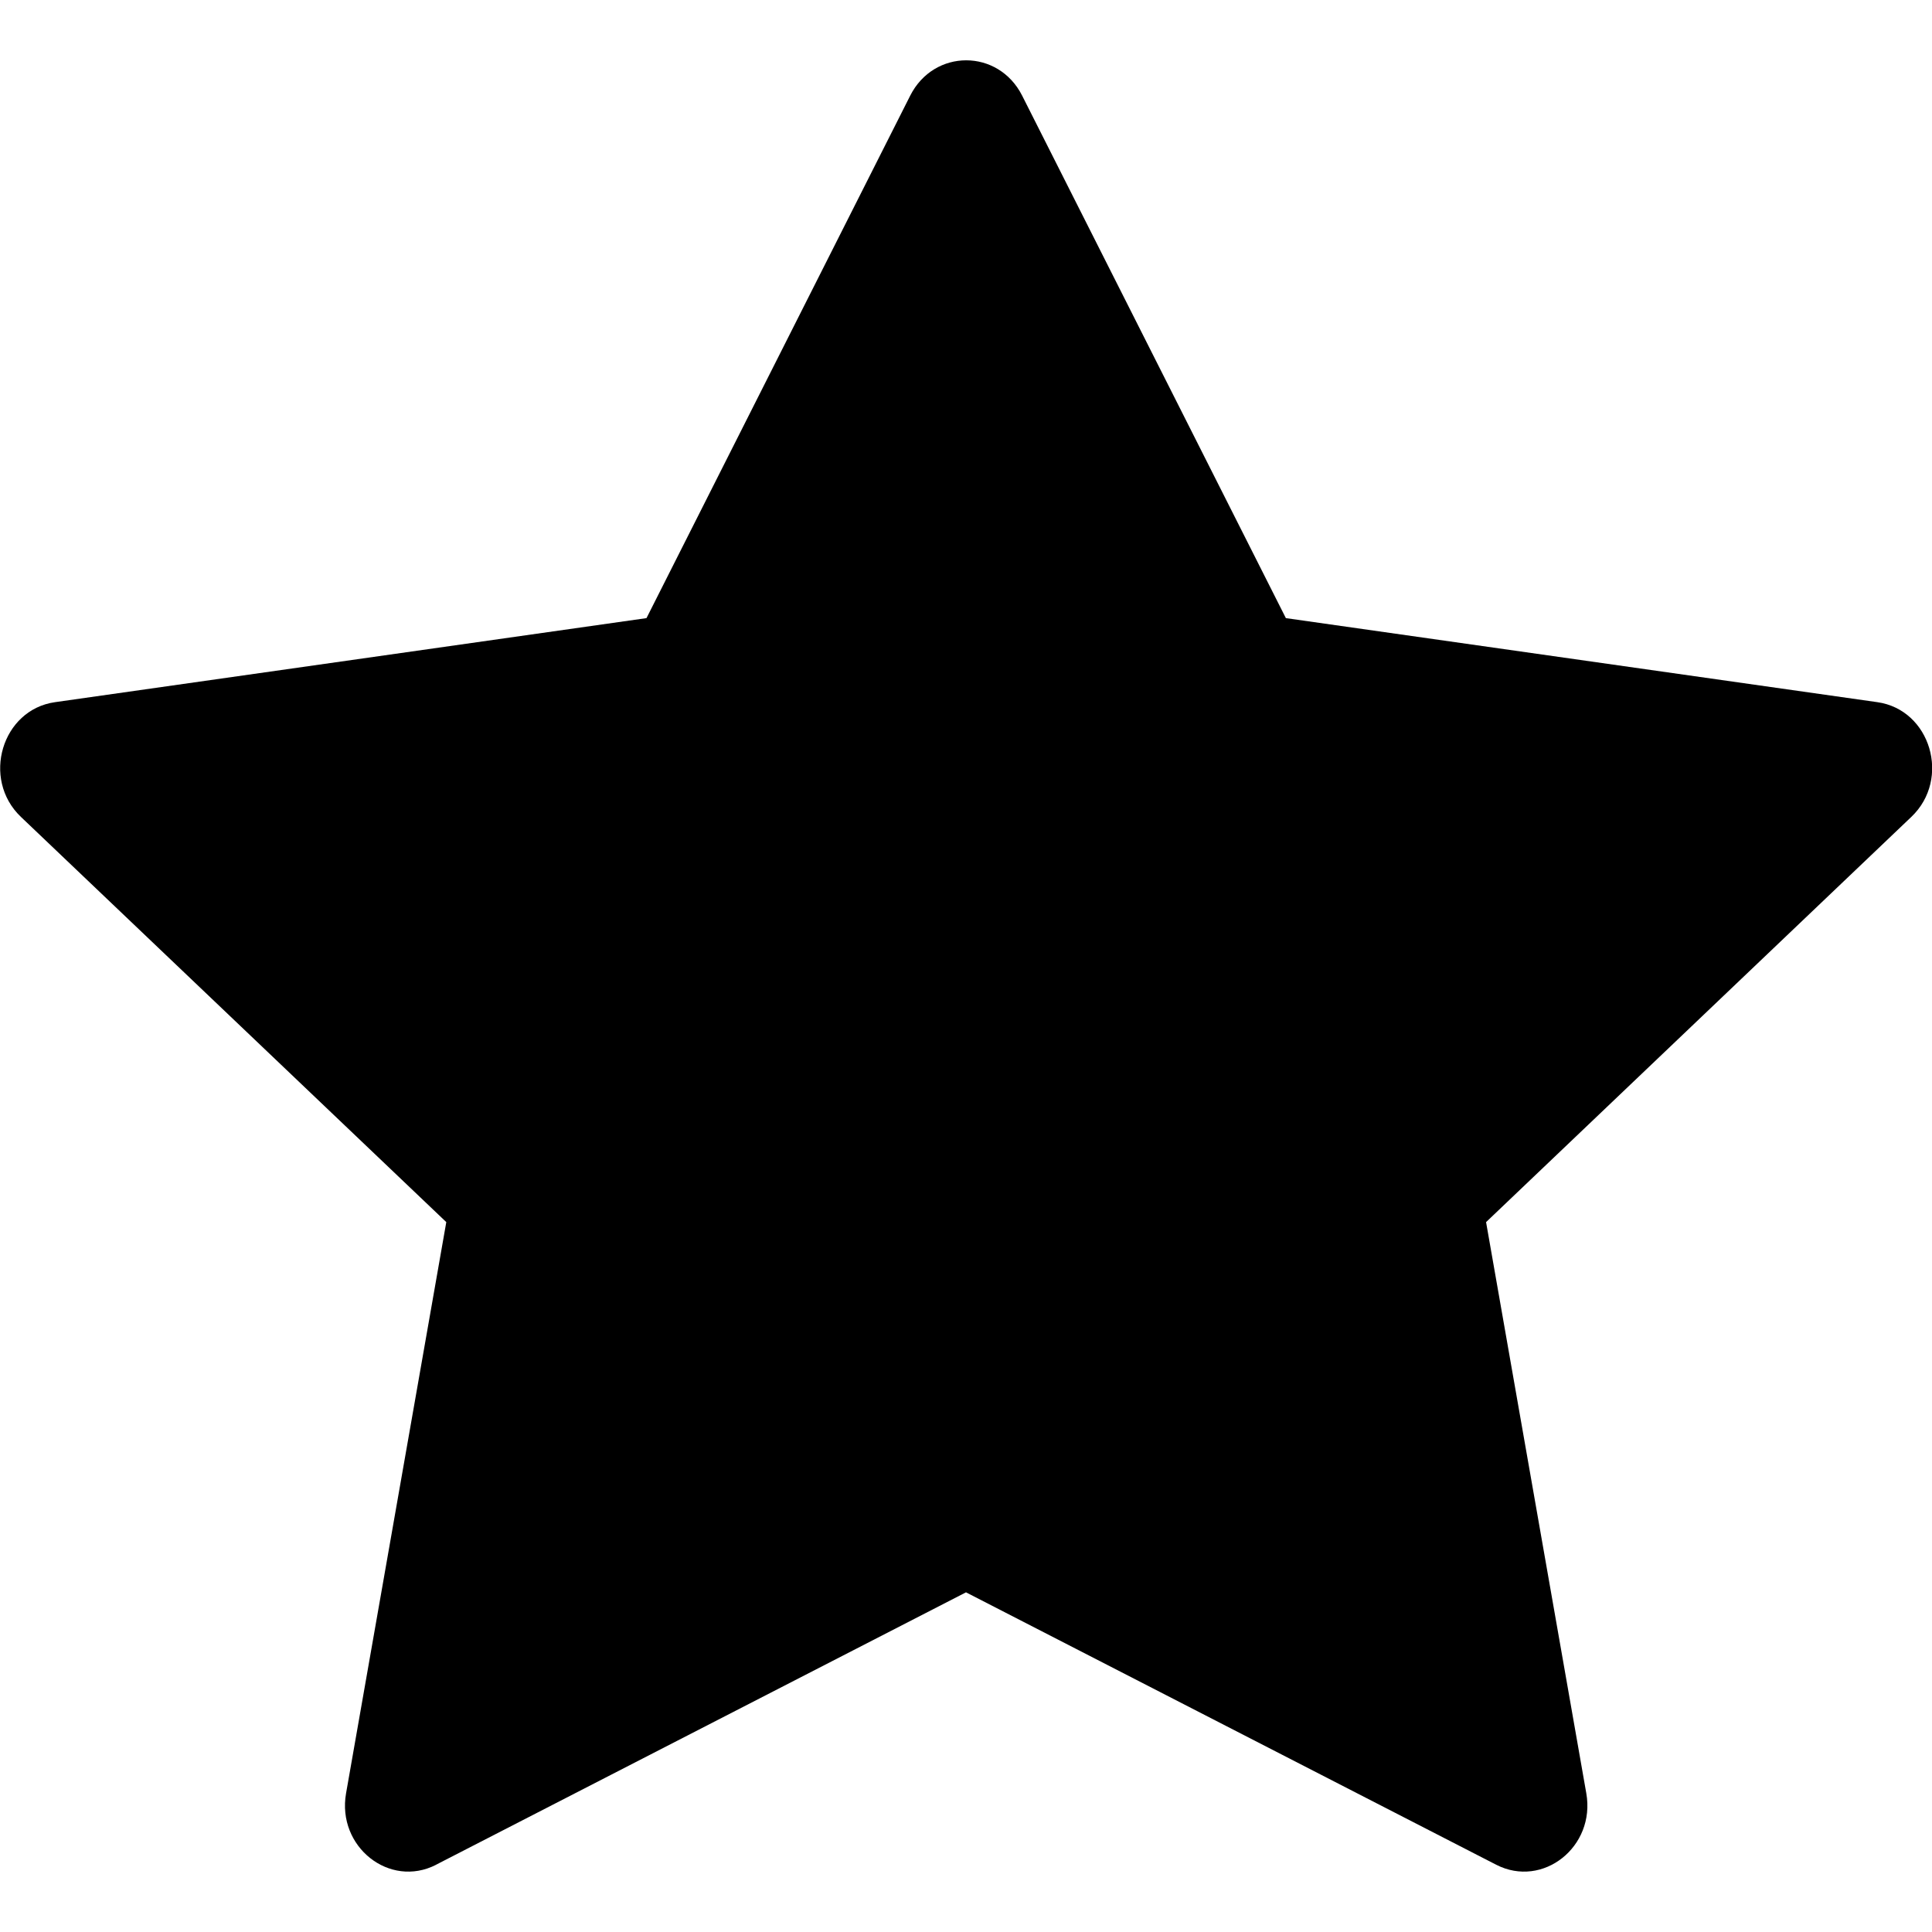
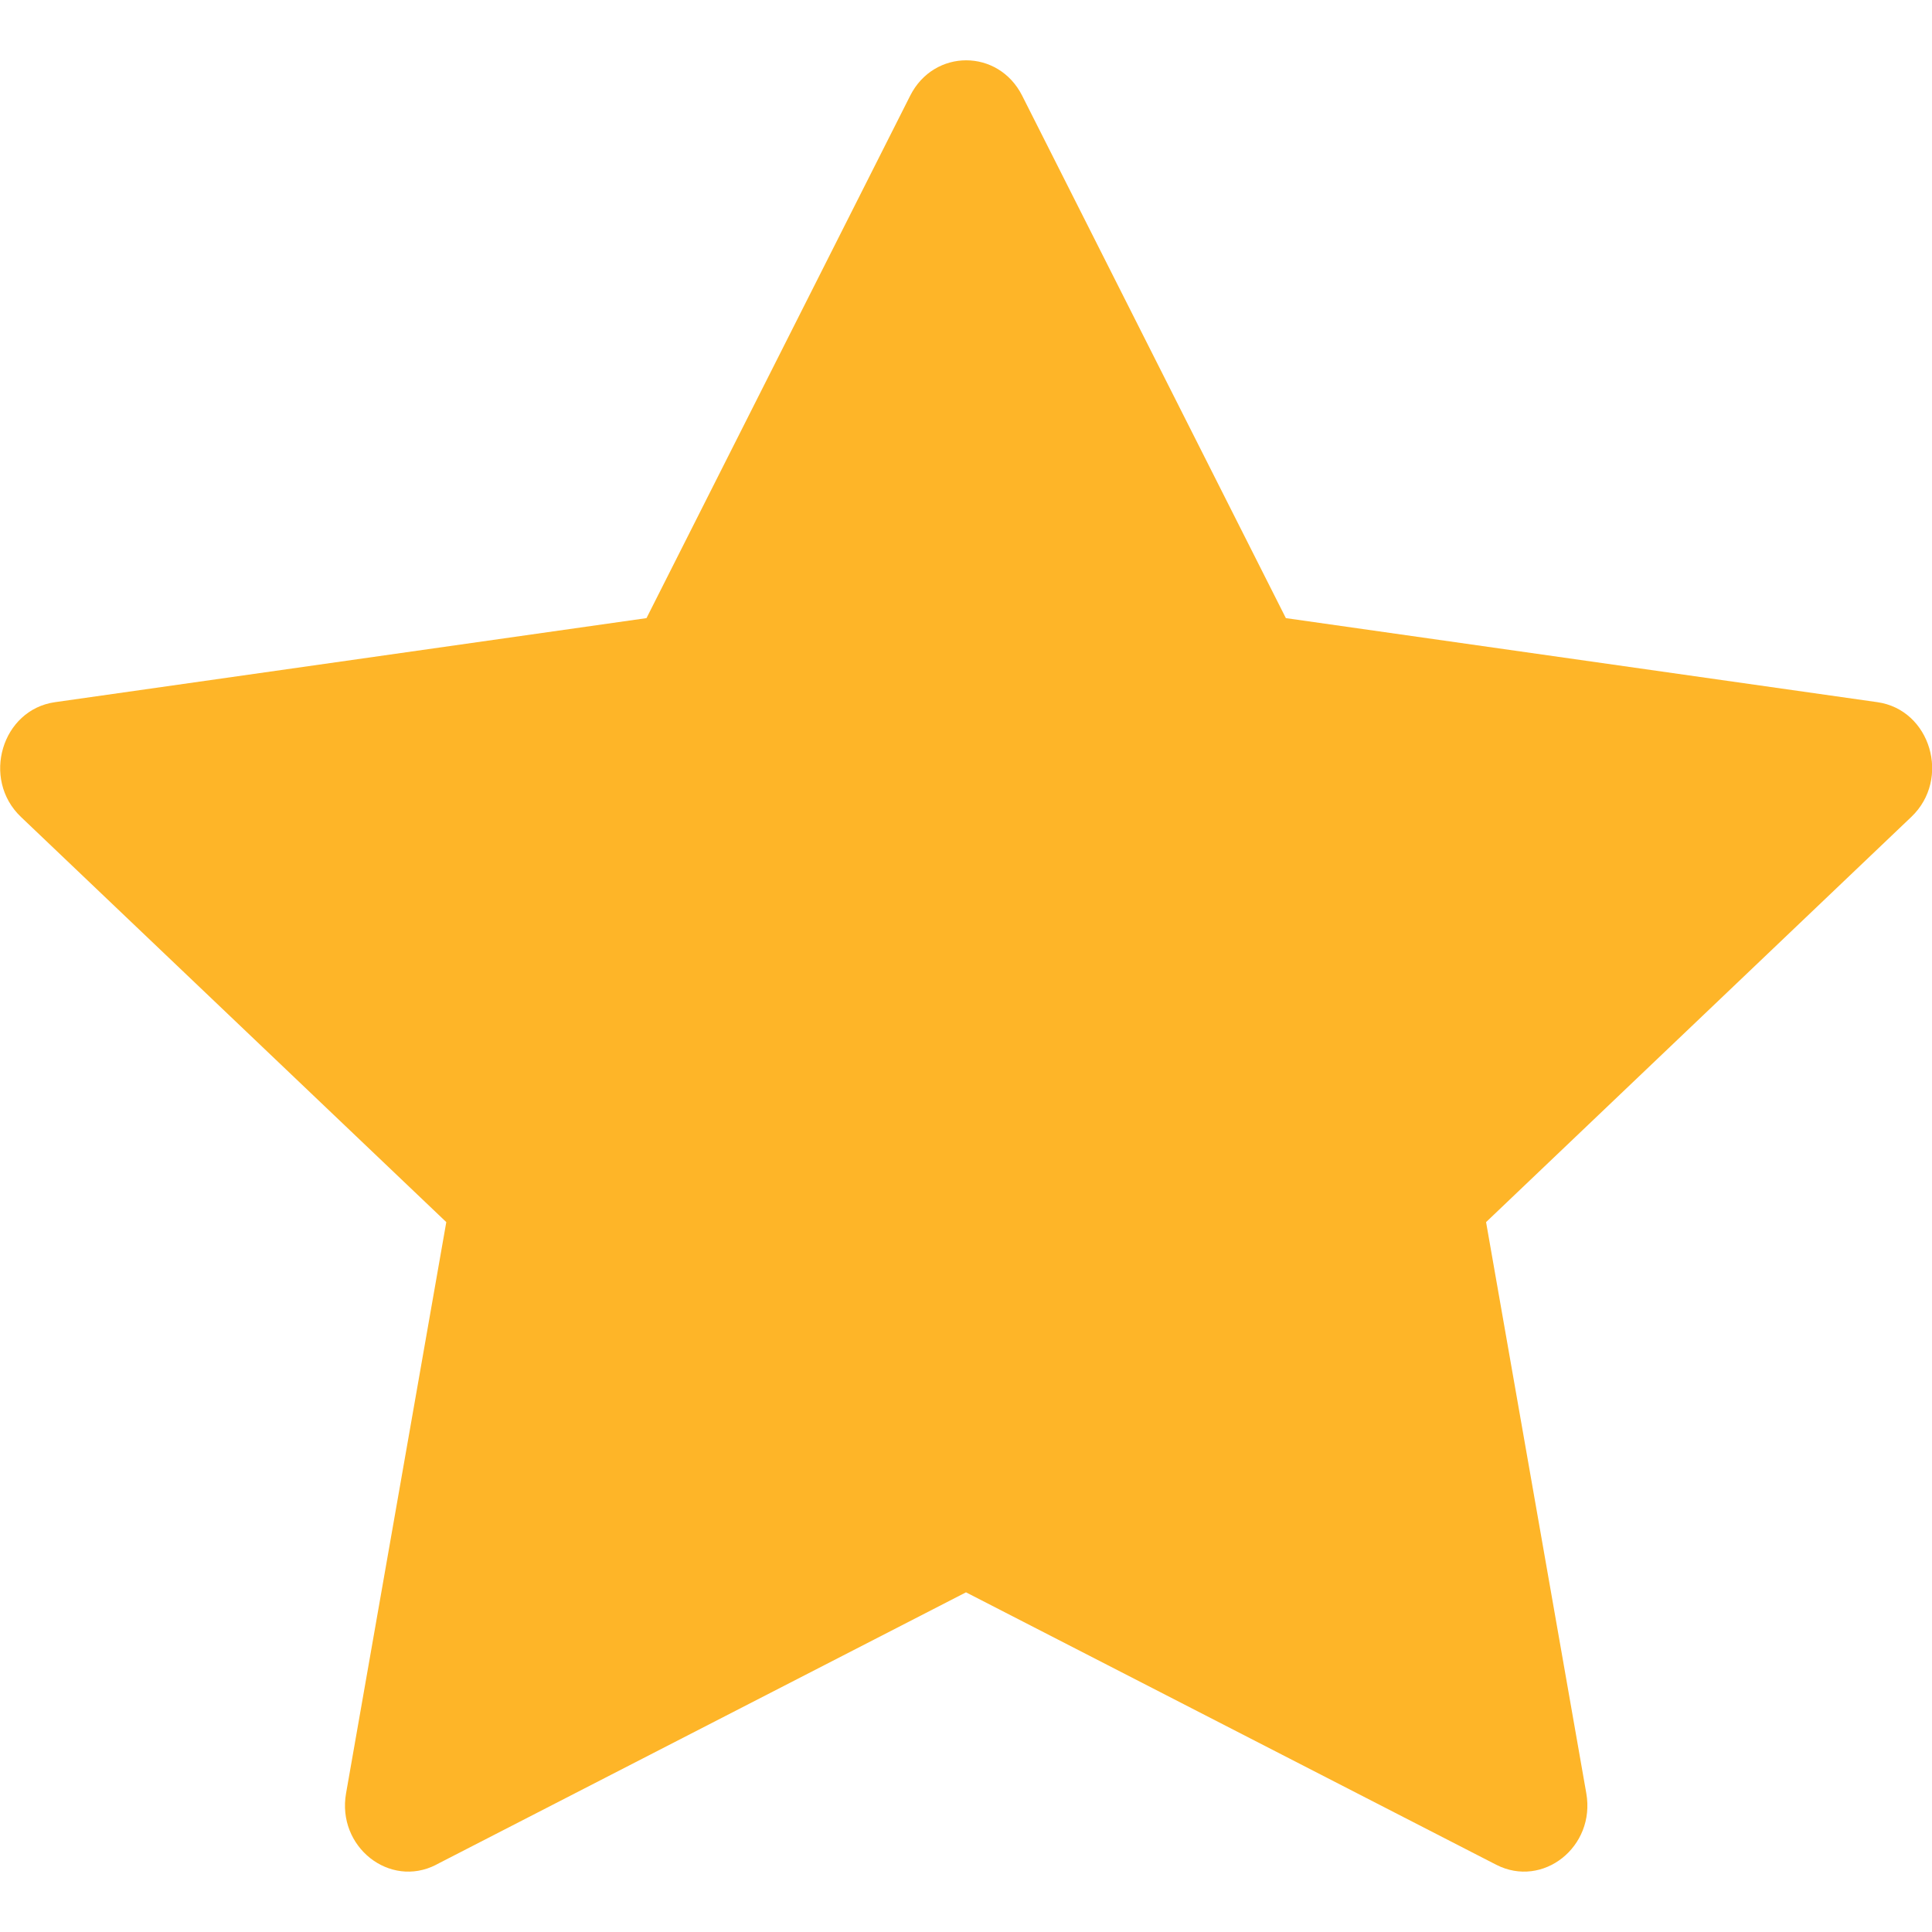
- <svg xmlns="http://www.w3.org/2000/svg" width="16" height="16" fill="currentColor" class="bi bi-star-fill" viewBox="0 0 16 16">
+ <svg xmlns="http://www.w3.org/2000/svg" width="16" height="16" fill="#feb528" class="bi bi-star-fill" viewBox="0 0 16 16">
  <path d="M3.612 15.443c-.386.198-.824-.149-.746-.592l.83-4.73L.173 6.765c-.329-.314-.158-.888.283-.95l4.898-.696L7.538.792c.197-.39.73-.39.927 0l2.184 4.327 4.898.696c.441.062.612.636.282.95l-3.522 3.356.83 4.73c.078.443-.36.79-.746.592L8 13.187l-4.389 2.256z" />
</svg>
